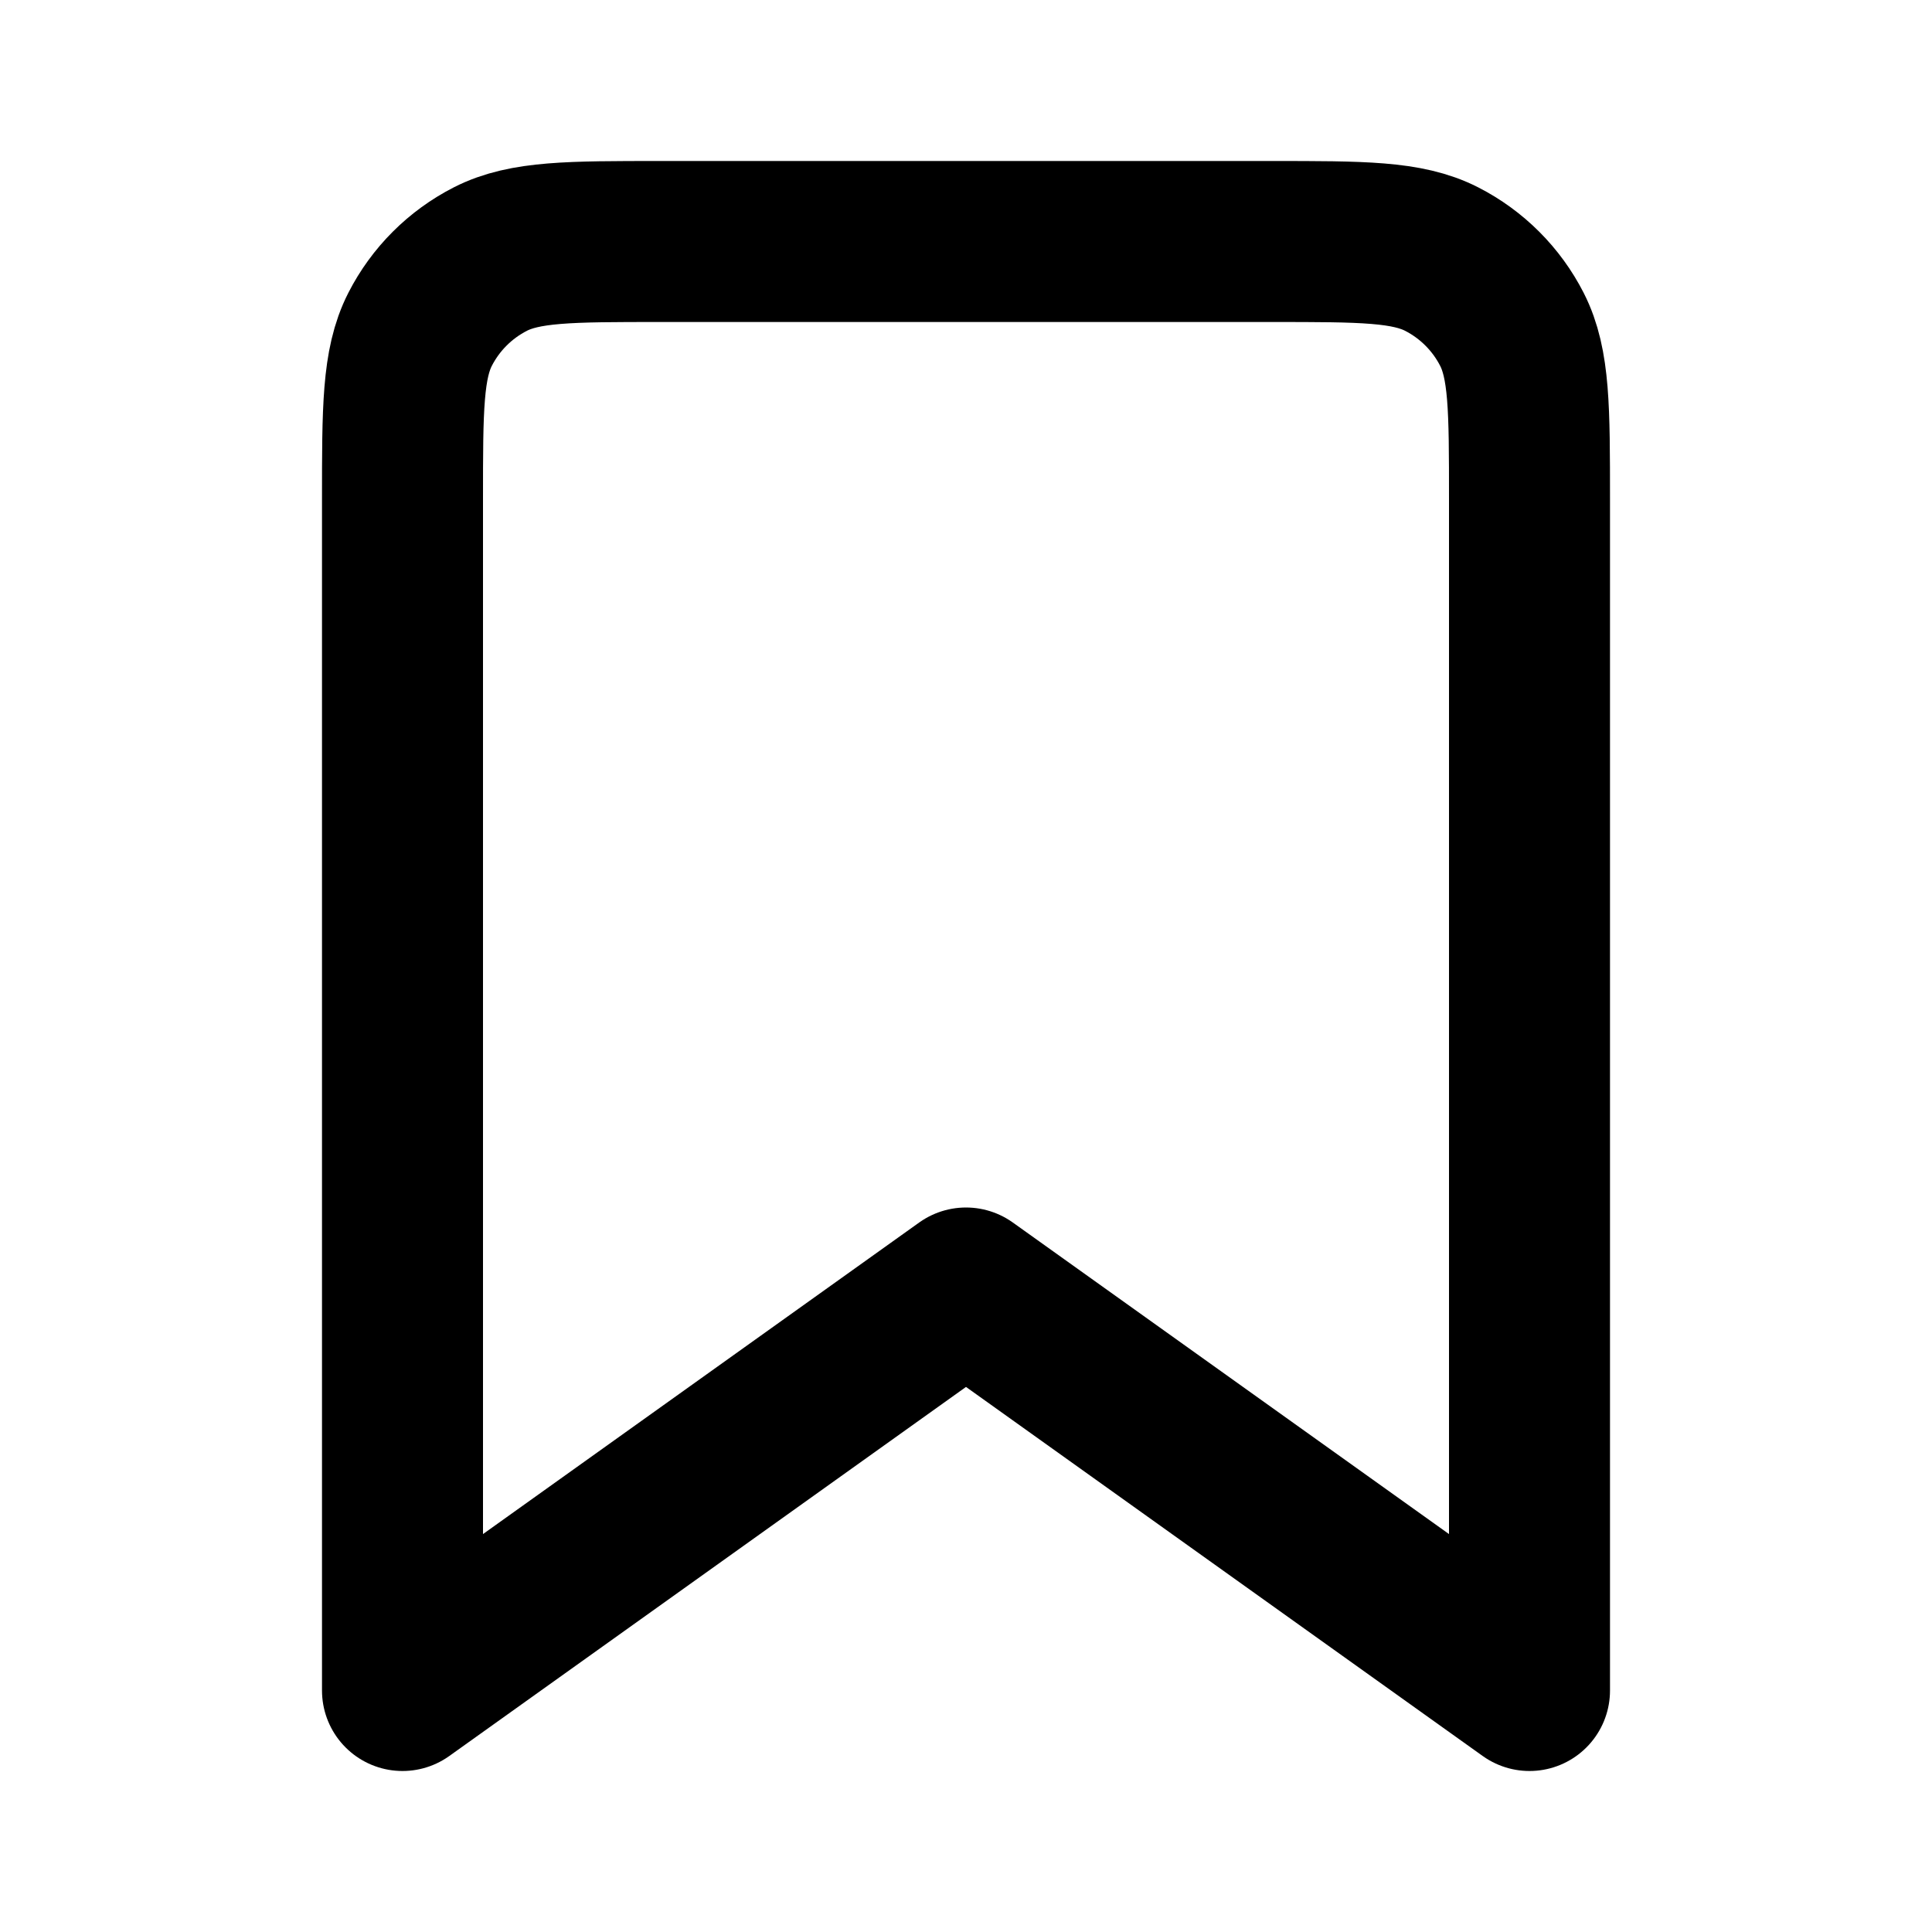
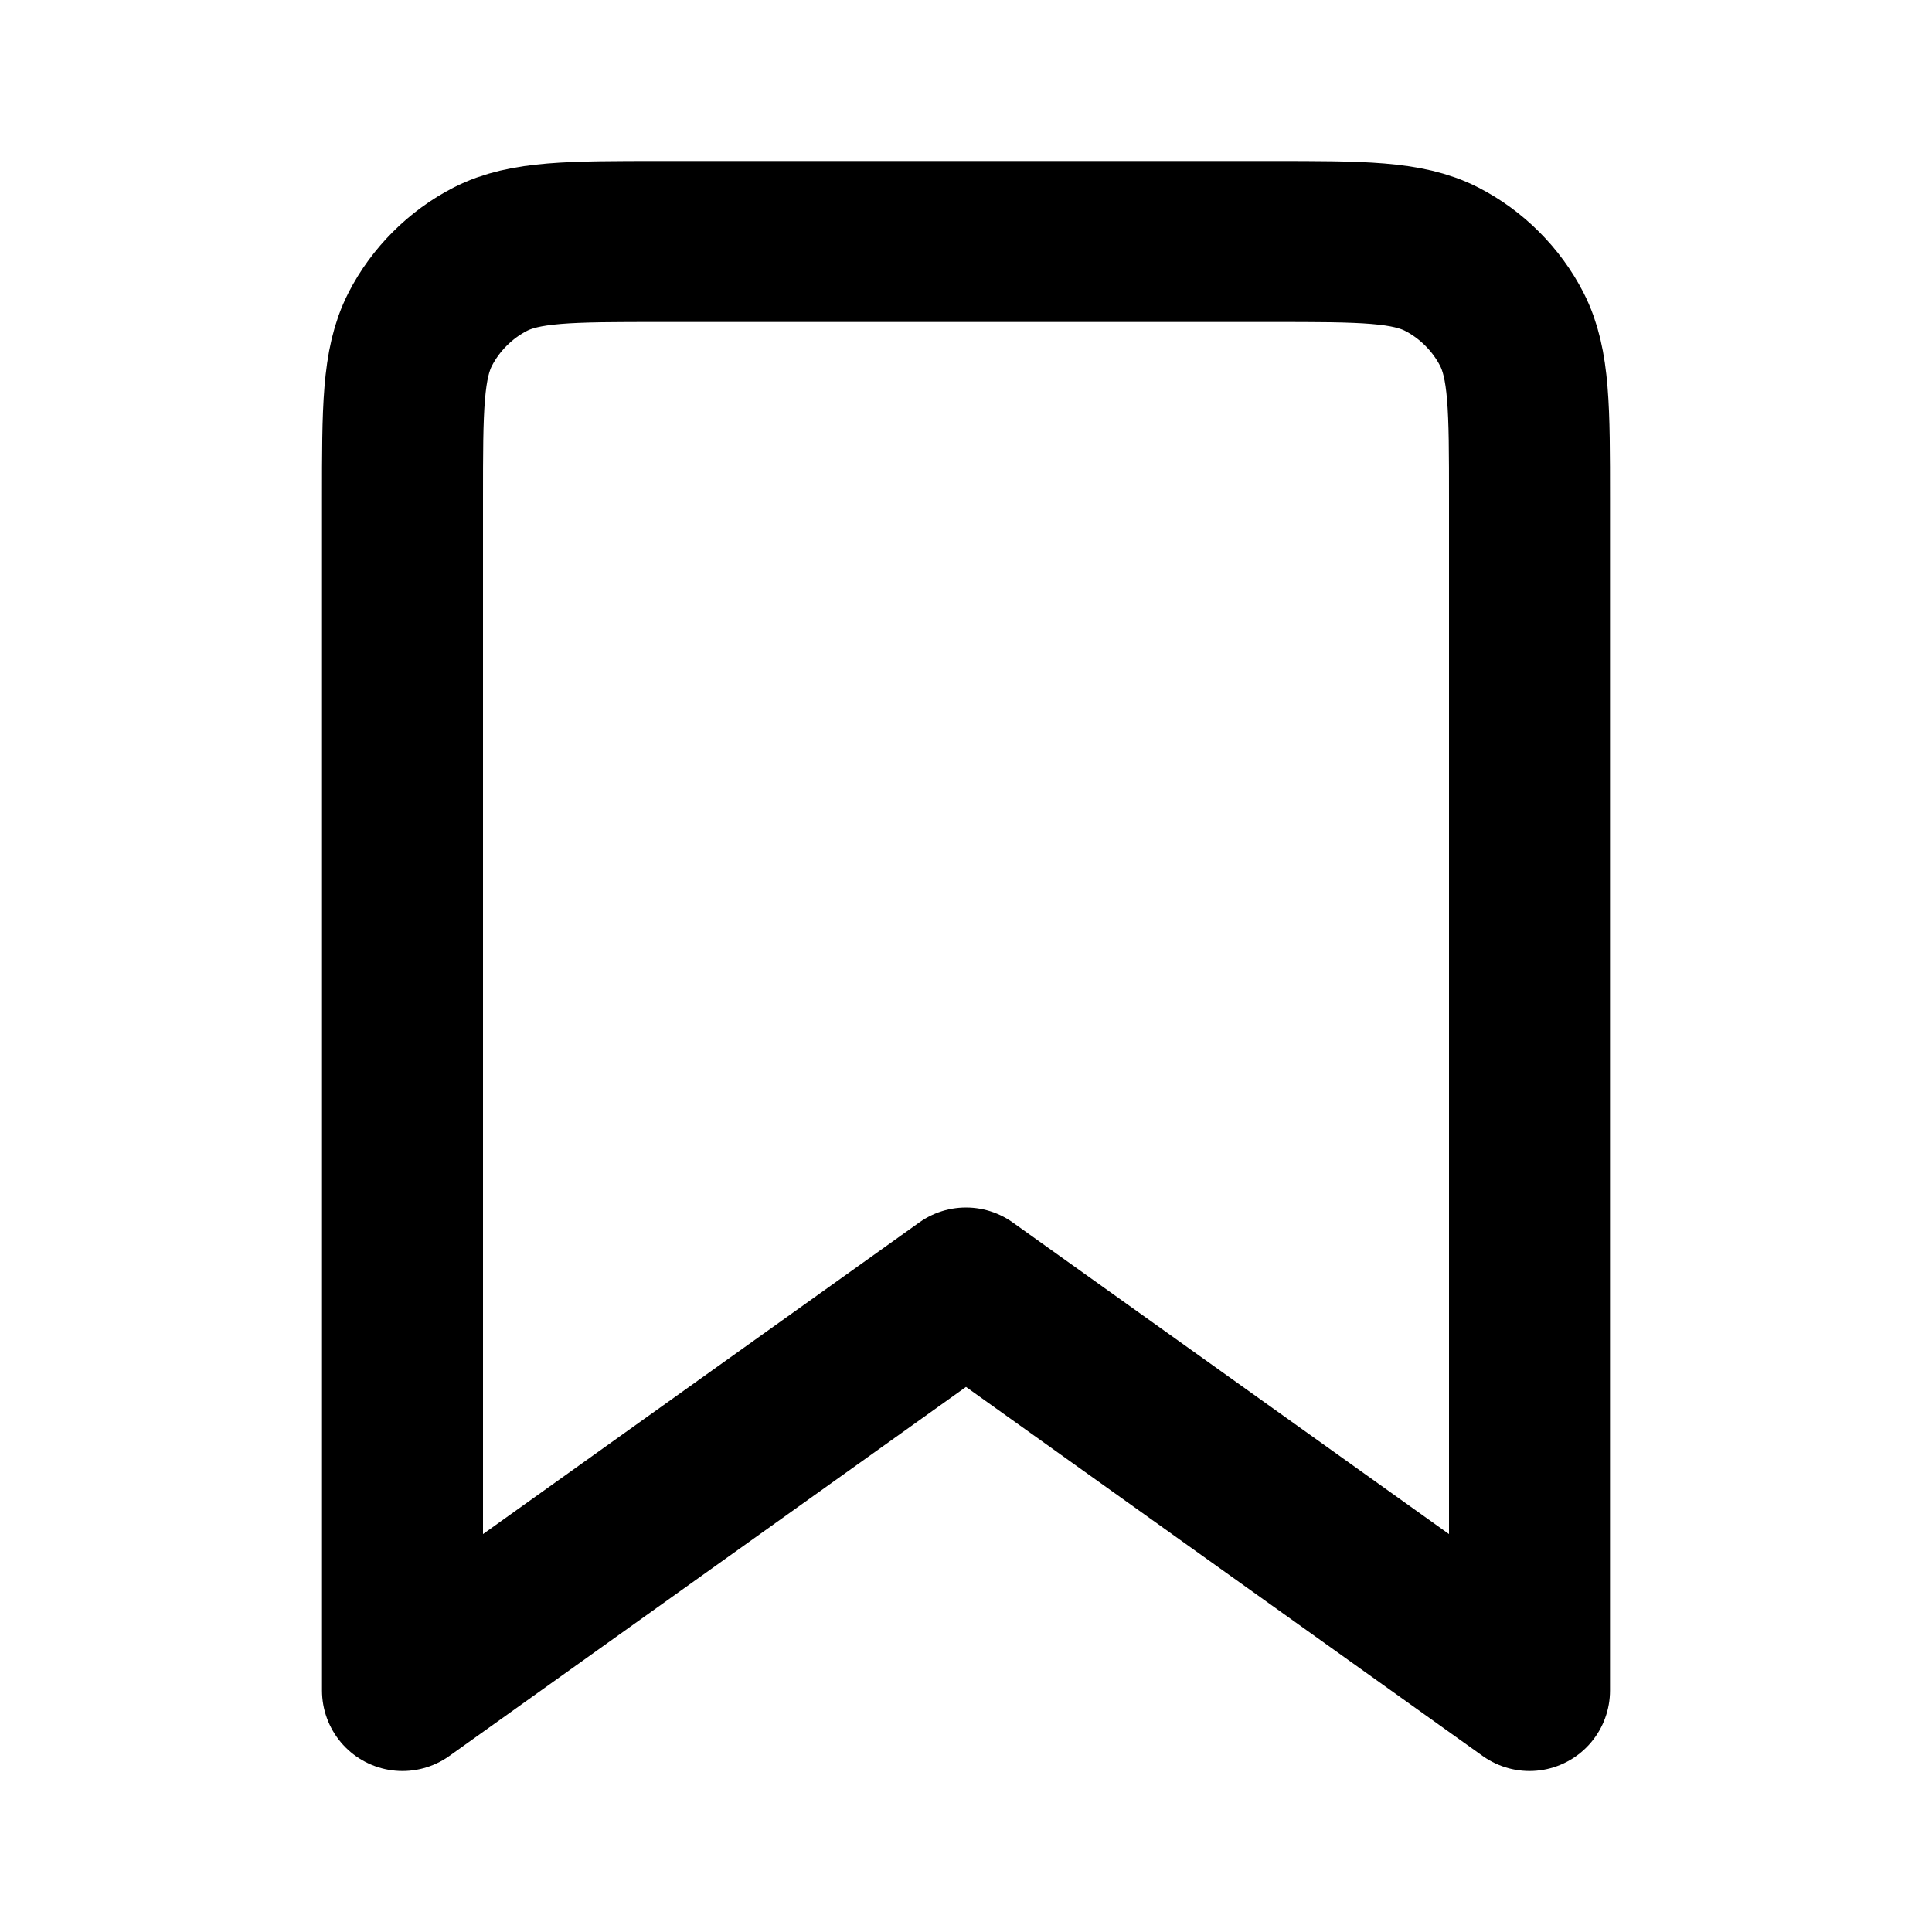
- <svg xmlns="http://www.w3.org/2000/svg" width="800px" height="800px" viewBox="0 0 24 24" fill="none">
-   <path d="M5 6.2C5 5.08 5 4.52 5.218 4.092C5.41 3.716 5.716 3.41 6.092 3.218C6.52 3 7.08 3 8.2 3H15.8C16.92 3 17.48 3 17.908 3.218C18.284 3.41 18.59 3.716 18.782 4.092C19 4.52 19 5.08 19 6.2V21L12 16L5 21V6.2Z" stroke="#000000" stroke-width="2" stroke-linejoin="round" />
+ <svg xmlns="http://www.w3.org/2000/svg" width="24" height="24" viewBox="0 0 24 24" fill="none">
+   <path d="M5 6.2C5 5.08 5 4.52 5.22 4.09C5.41 3.72 5.72 3.41 6.09 3.22C6.52 3 7.08 3 8.2 3H15.8C16.92 3 17.48 3 17.91 3.22C18.28 3.41 18.59 3.72 18.78 4.09C19 4.52 19 5.08 19 6.2V21L12 16L5 21V6.2Z" stroke="#000" stroke-width="2" stroke-linejoin="round" />
</svg>
